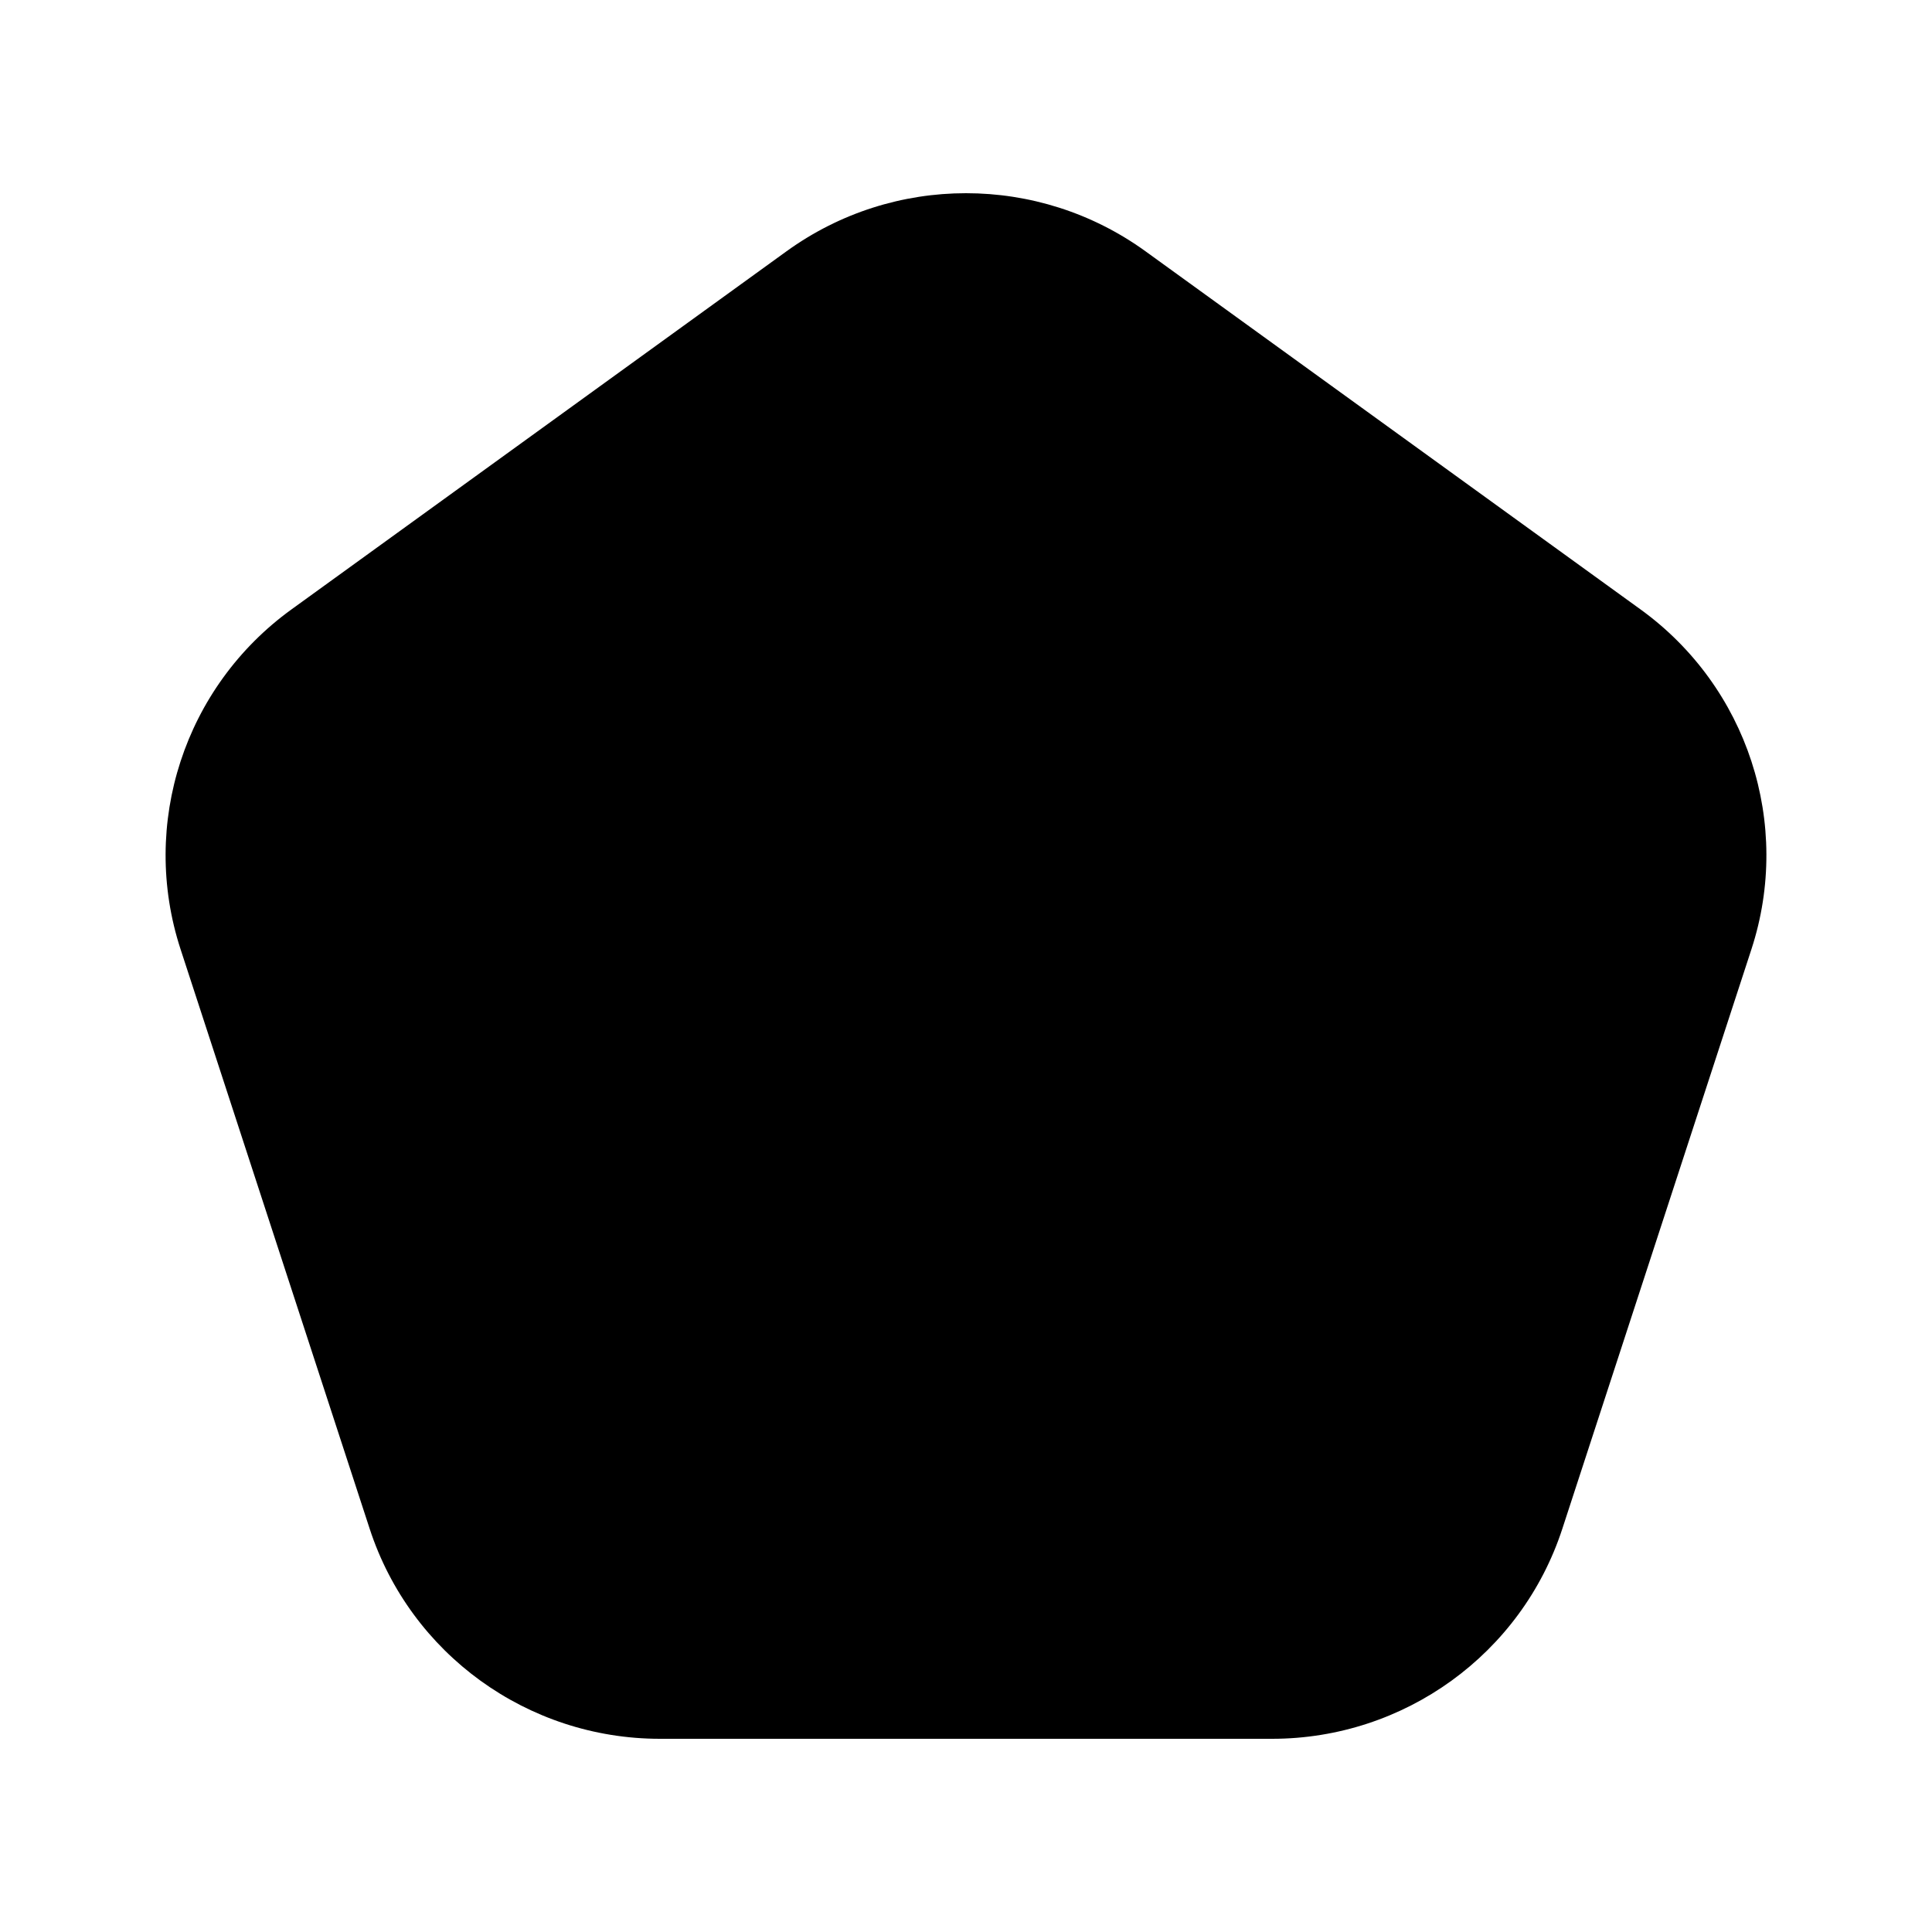
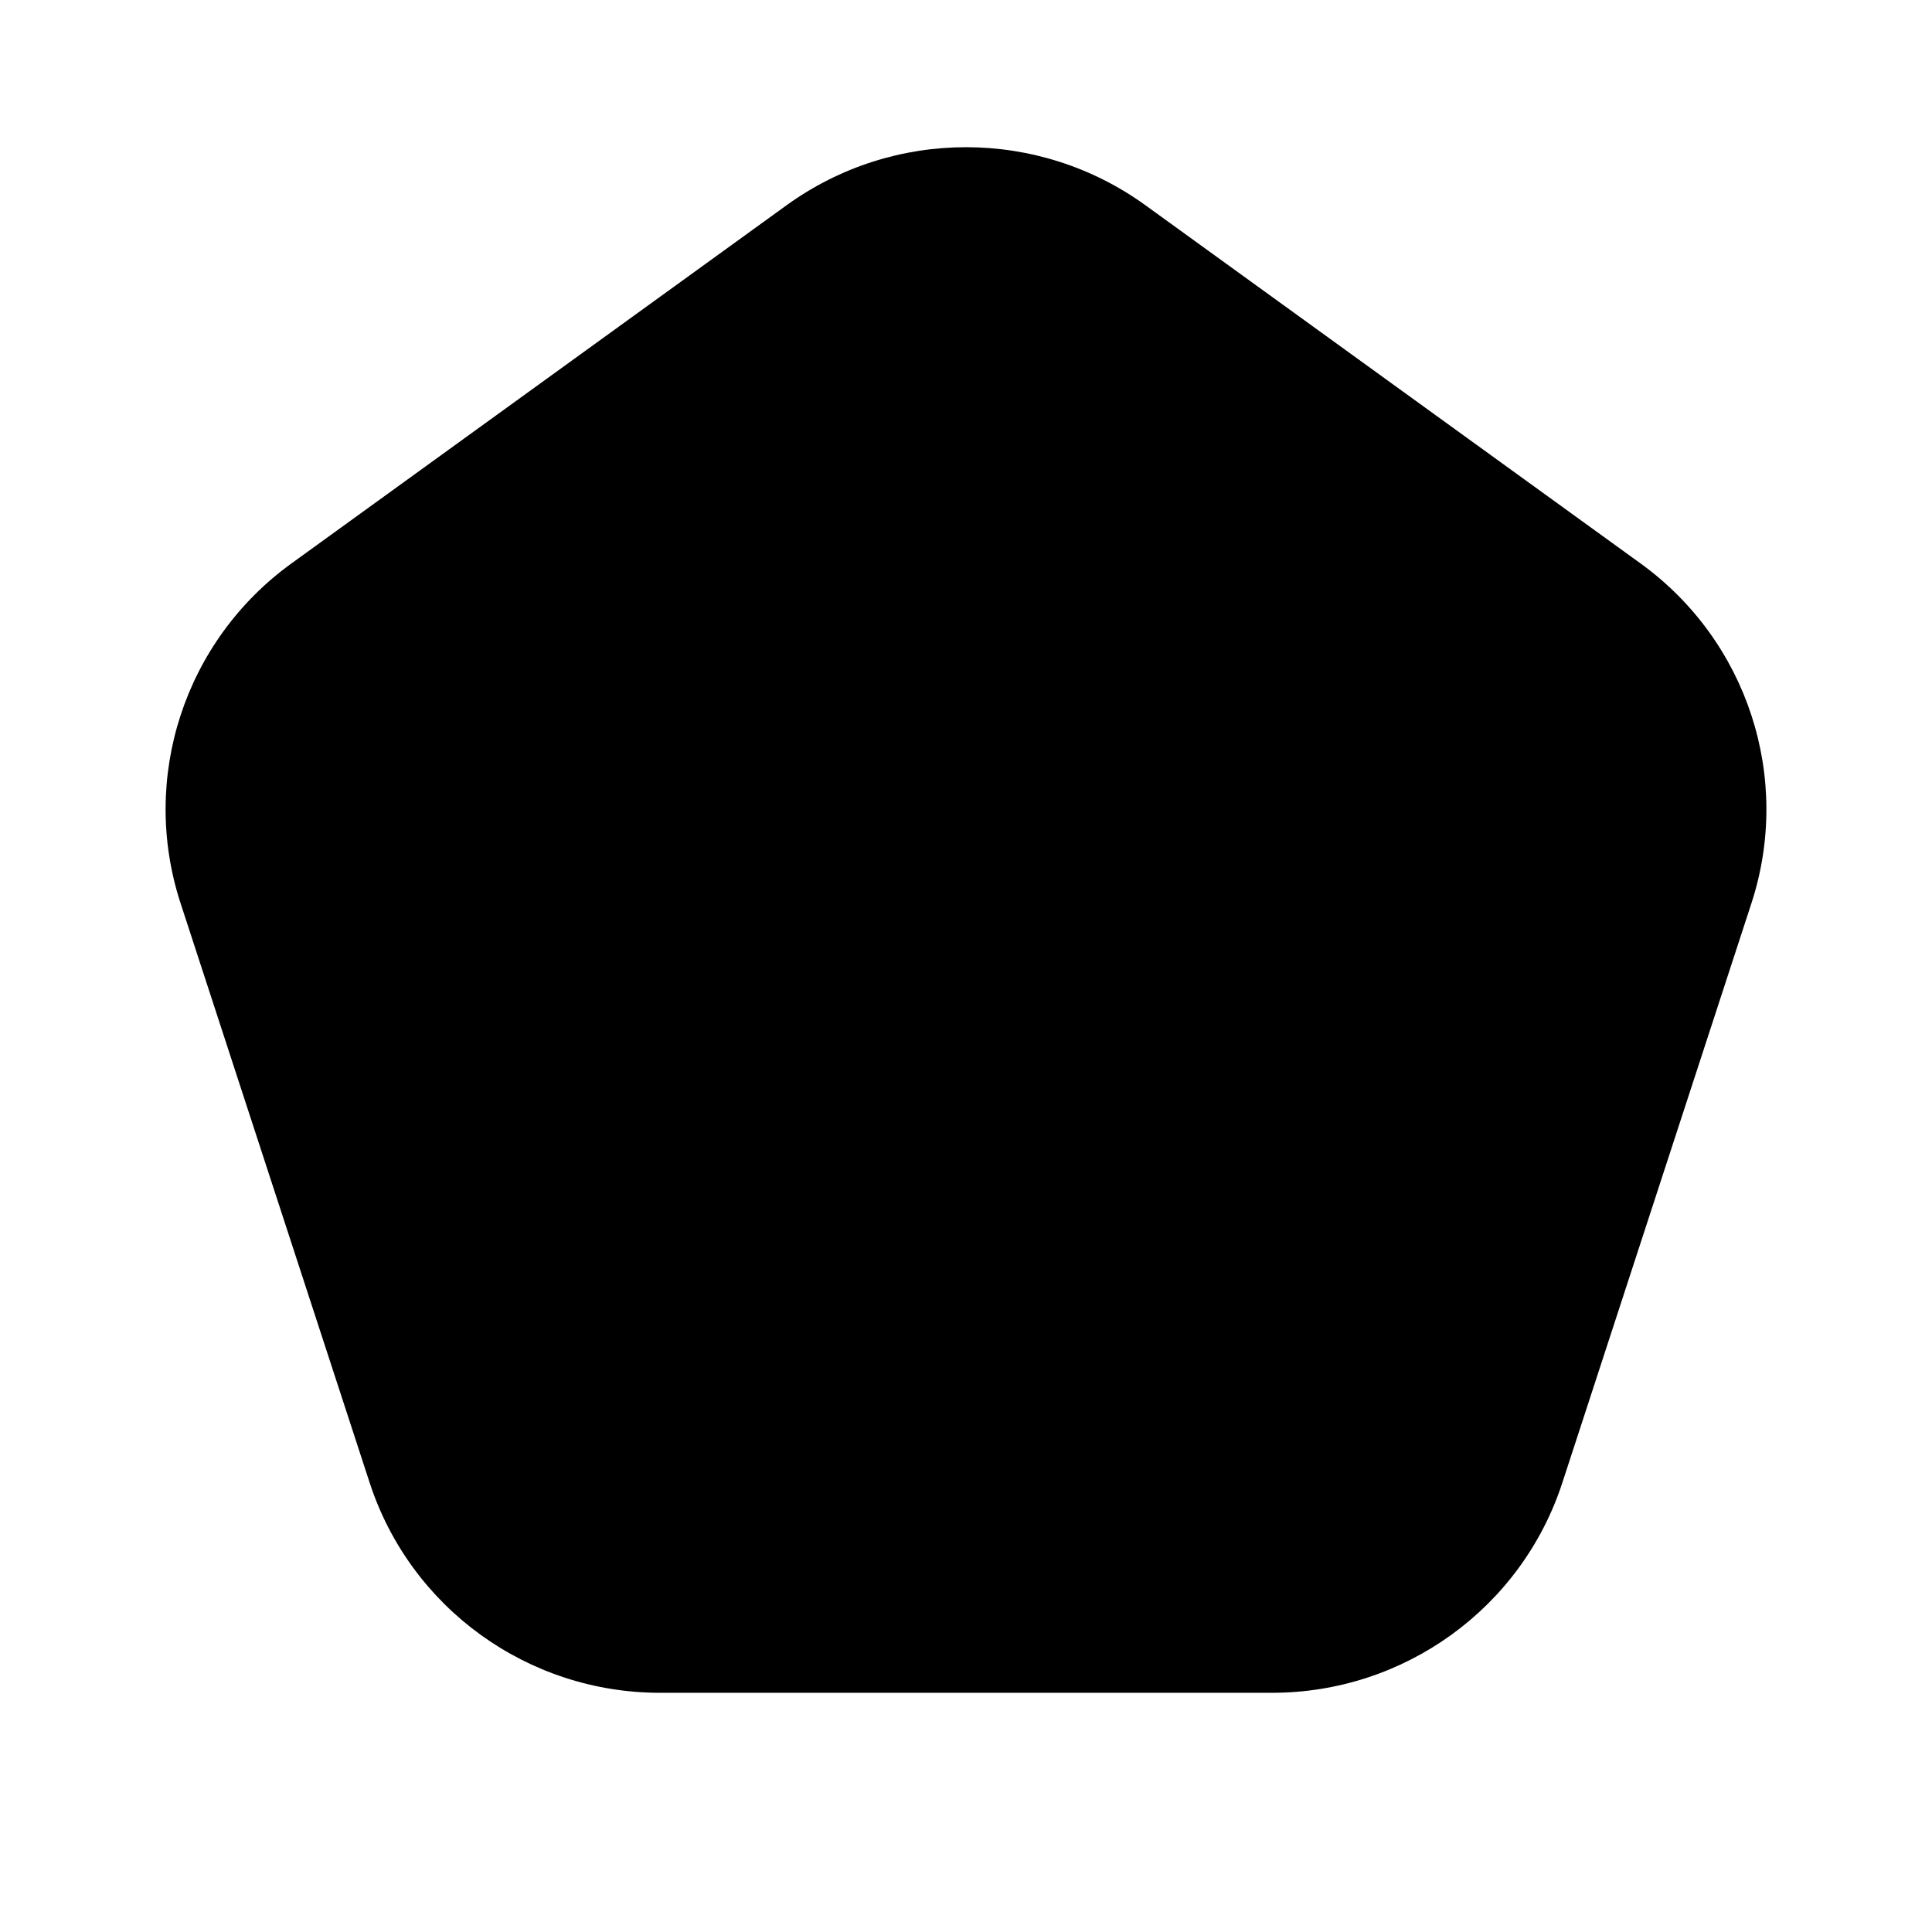
- <svg xmlns="http://www.w3.org/2000/svg" width="210" height="210" viewBox="0 0 210 210" fill="none">
+ <svg xmlns="http://www.w3.org/2000/svg" width="210" height="210" viewBox="0 5 210 210" fill="none">
  <path d="M85.498 27.309C97.127 18.897 112.873 18.897 124.502 27.309L178.321 66.243C189.95 74.655 194.816 89.566 190.374 103.177L169.817 166.173C165.375 179.784 152.636 189 138.262 189H71.738C57.364 189 44.625 179.784 40.183 166.173L19.626 103.177C15.184 89.566 20.05 74.655 31.679 66.243L85.498 27.309Z" fill="currentColor" />
</svg>
